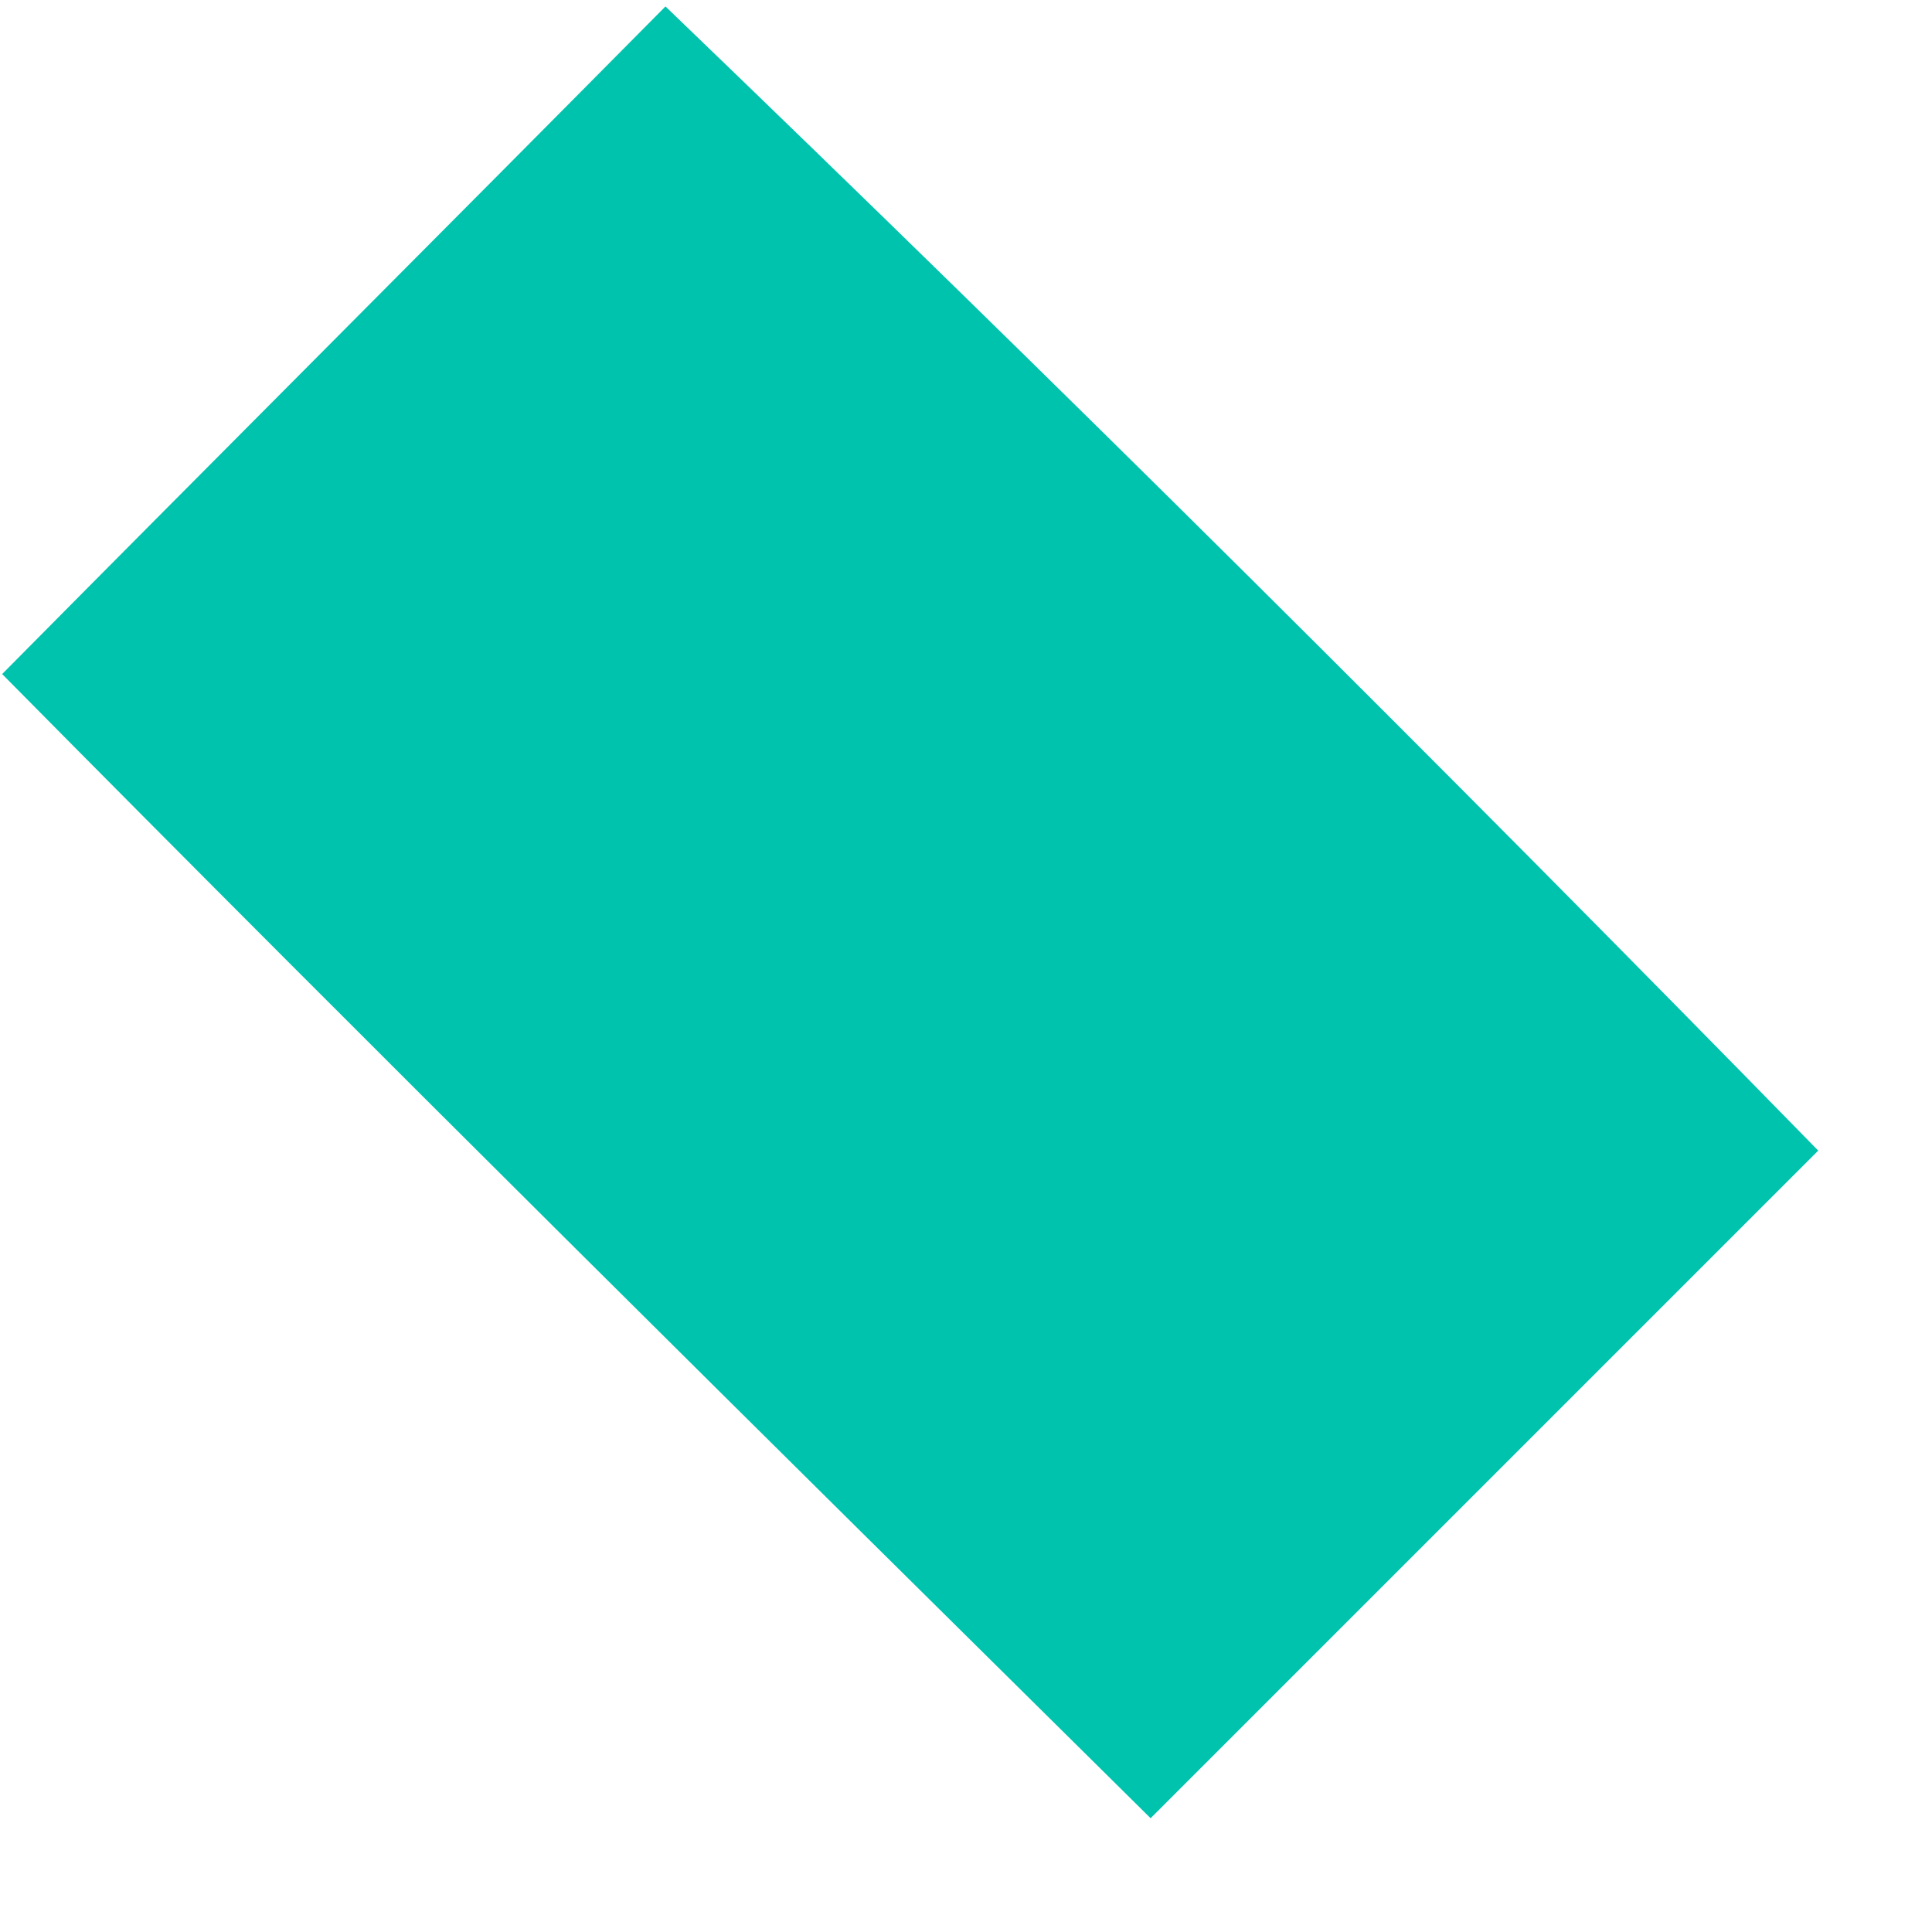
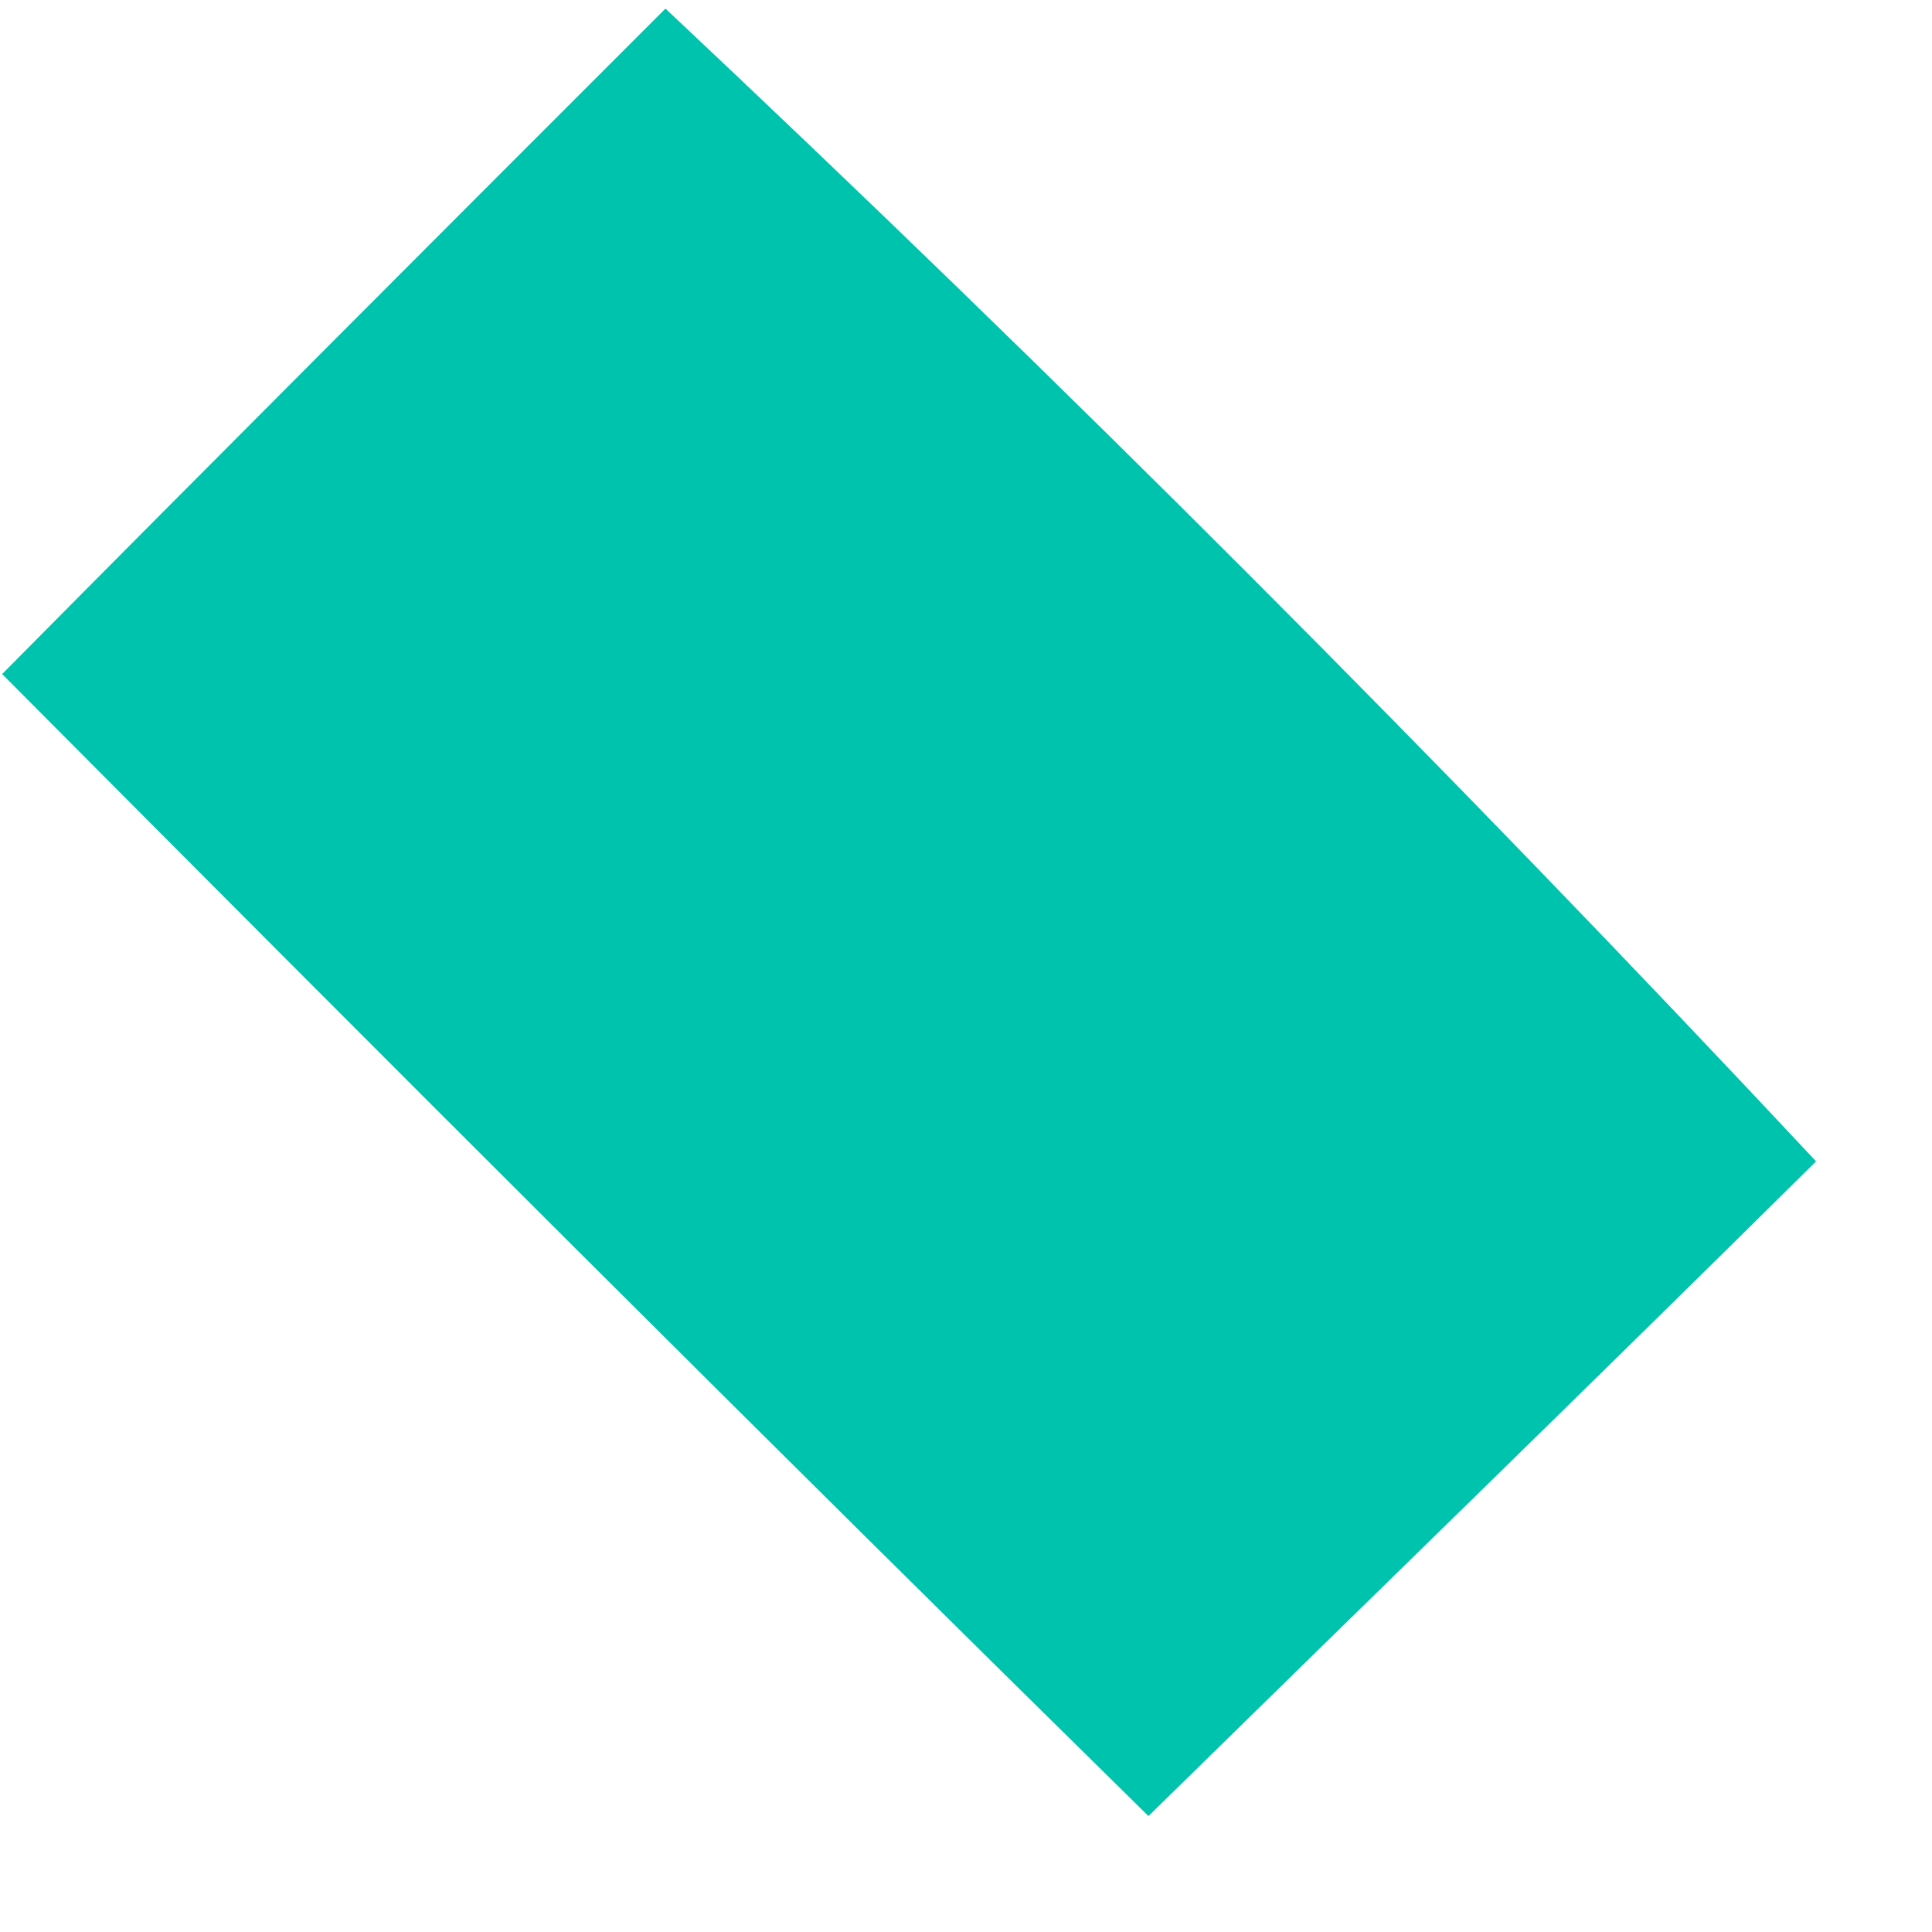
<svg xmlns="http://www.w3.org/2000/svg" width="9px" height="9px" viewBox="0 0 9 9" version="1.1">
  <g id="#00c3aeff">
-     <path fill="#00c3ae" opacity="1.00" d=" M 0.01 3.14 C 1.04 2.10 2.07 1.07 3.10 0.03 C 4.92 1.78 6.71 3.56 8.47 5.36 C 7.43 6.40 6.40 7.43 5.36 8.47 C 3.57 6.70 1.78 4.93 0.01 3.14 Z" />
+     <path fill="#00c3ae" opacity="1.00" d=" M 0.01 3.14 C 1.04 2.10 2.07 1.07 3.10 0.04 C 4.94 1.77 6.73 3.56 8.46 5.41 C 7.43 6.43 6.39 7.44 5.35 8.46 C 3.56 6.70 1.78 4.92 0.01 3.14 Z" />
  </g>
</svg>
